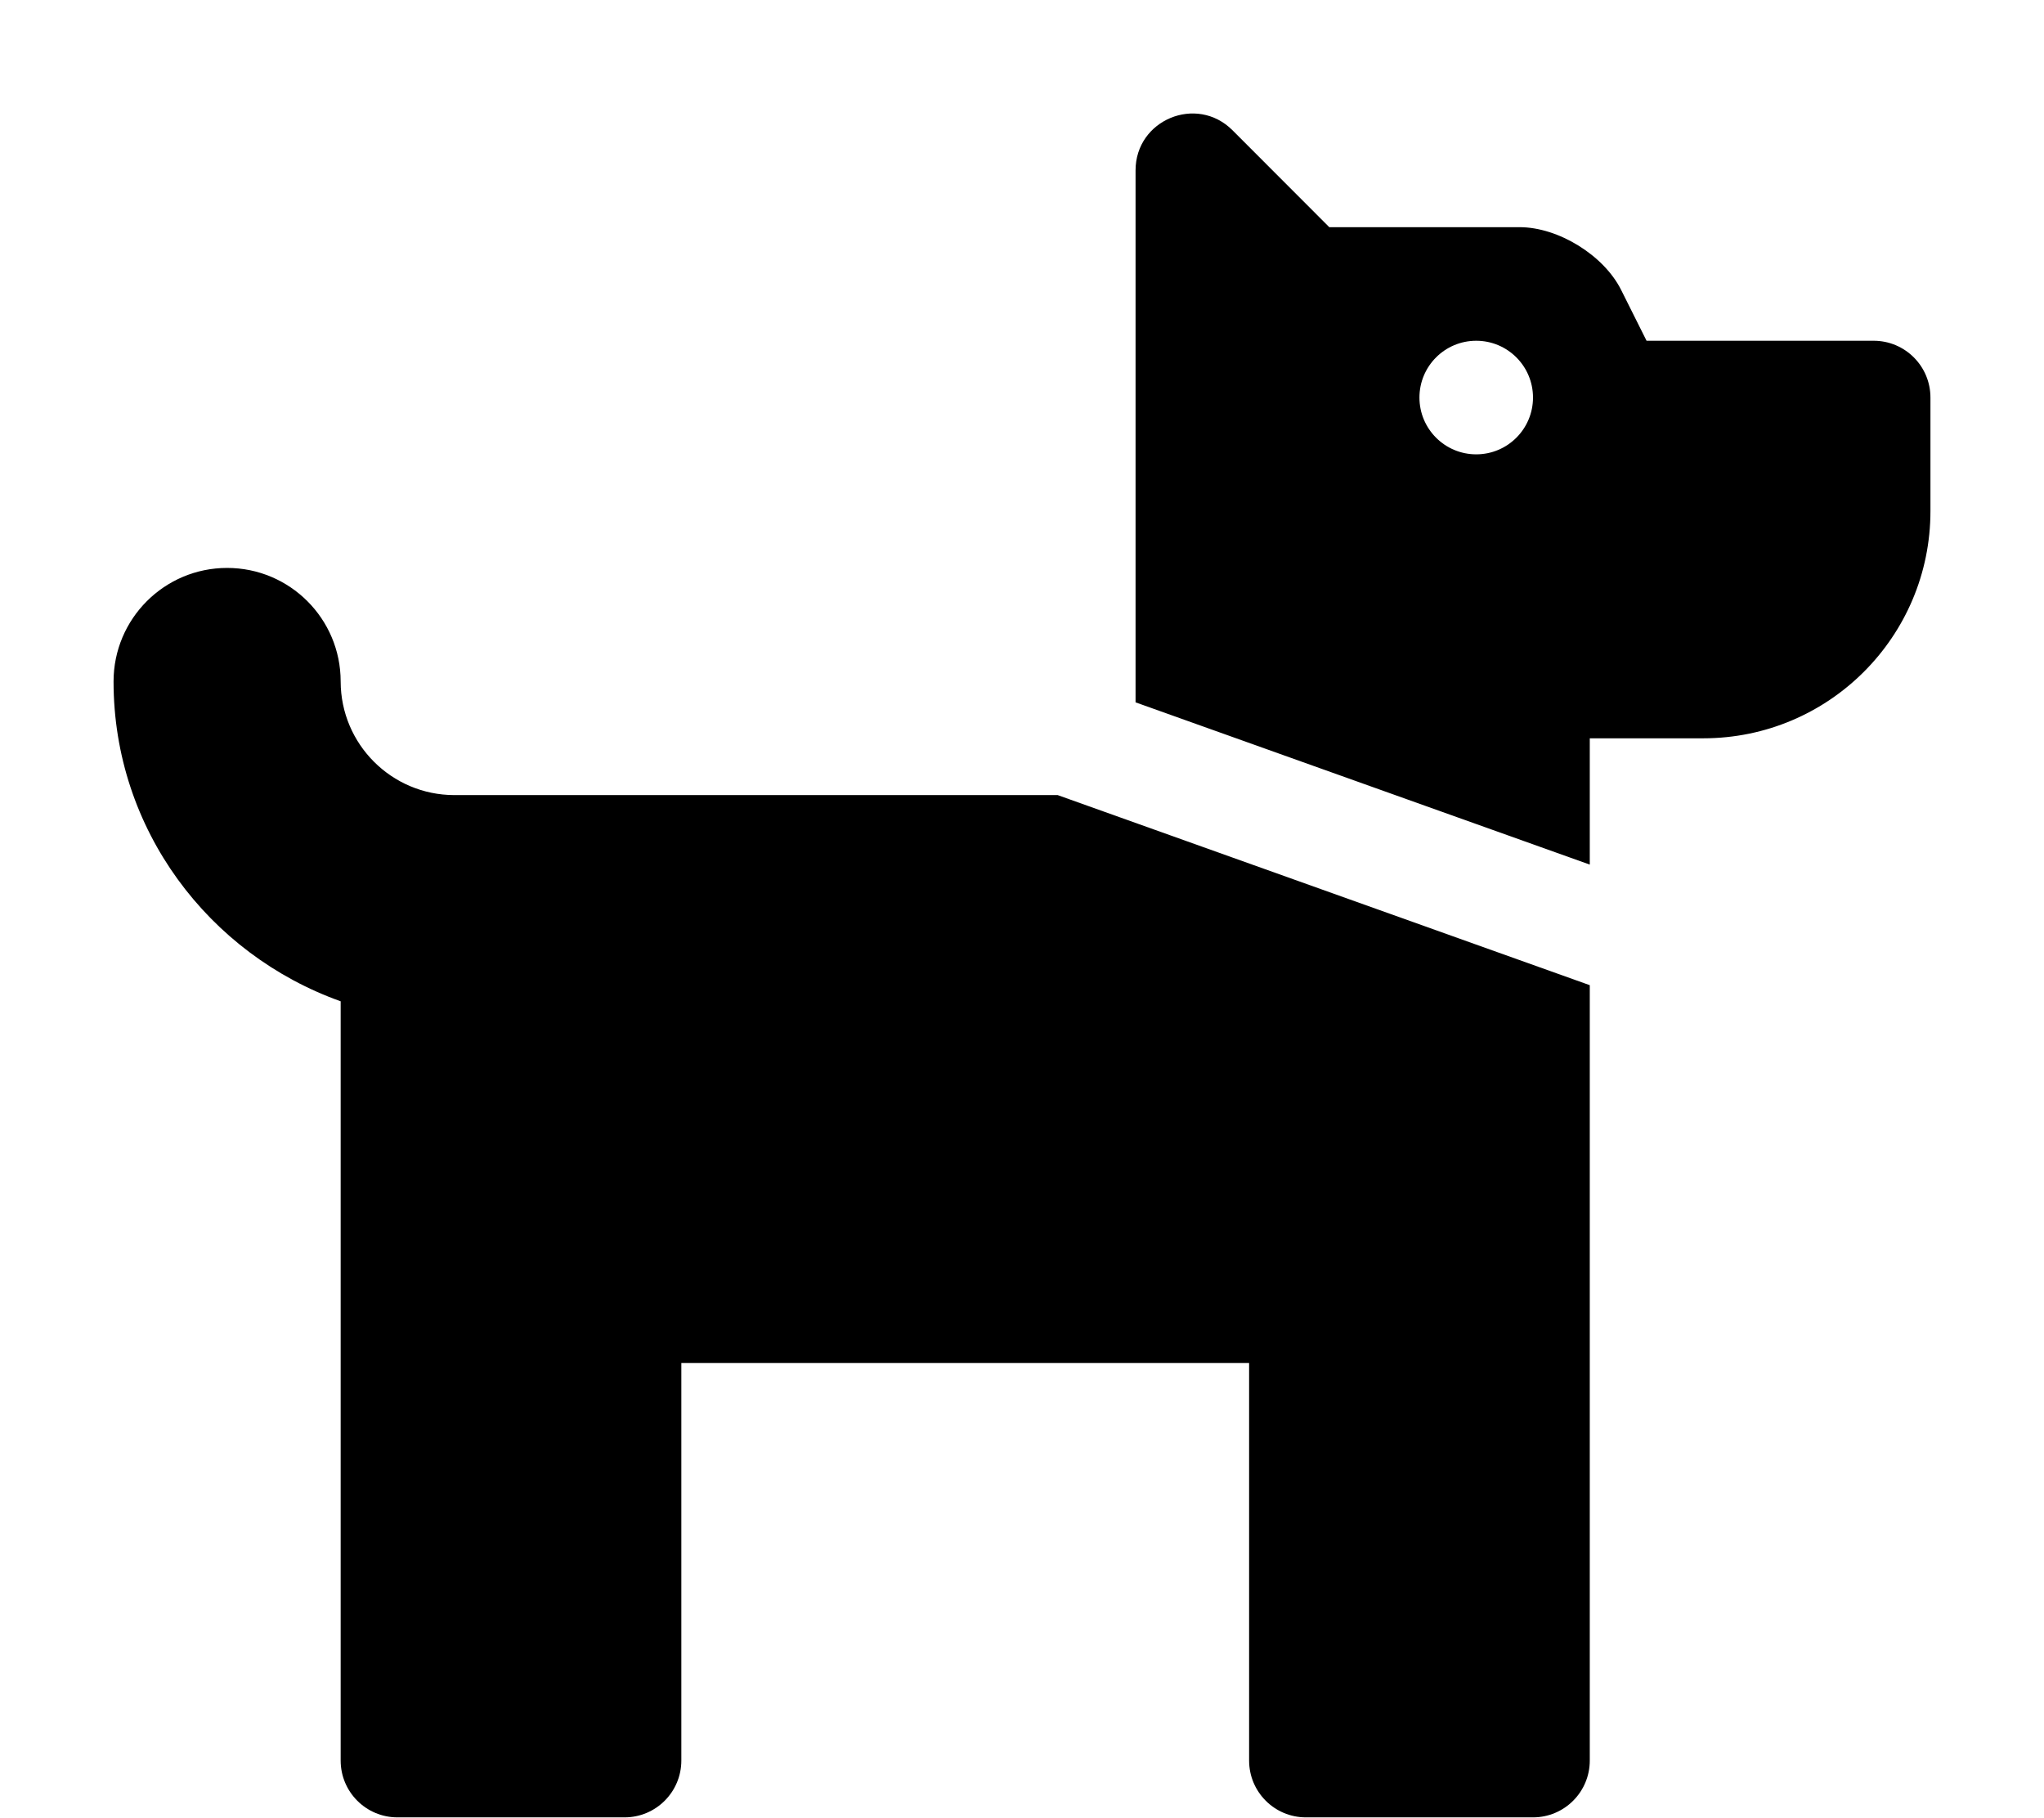
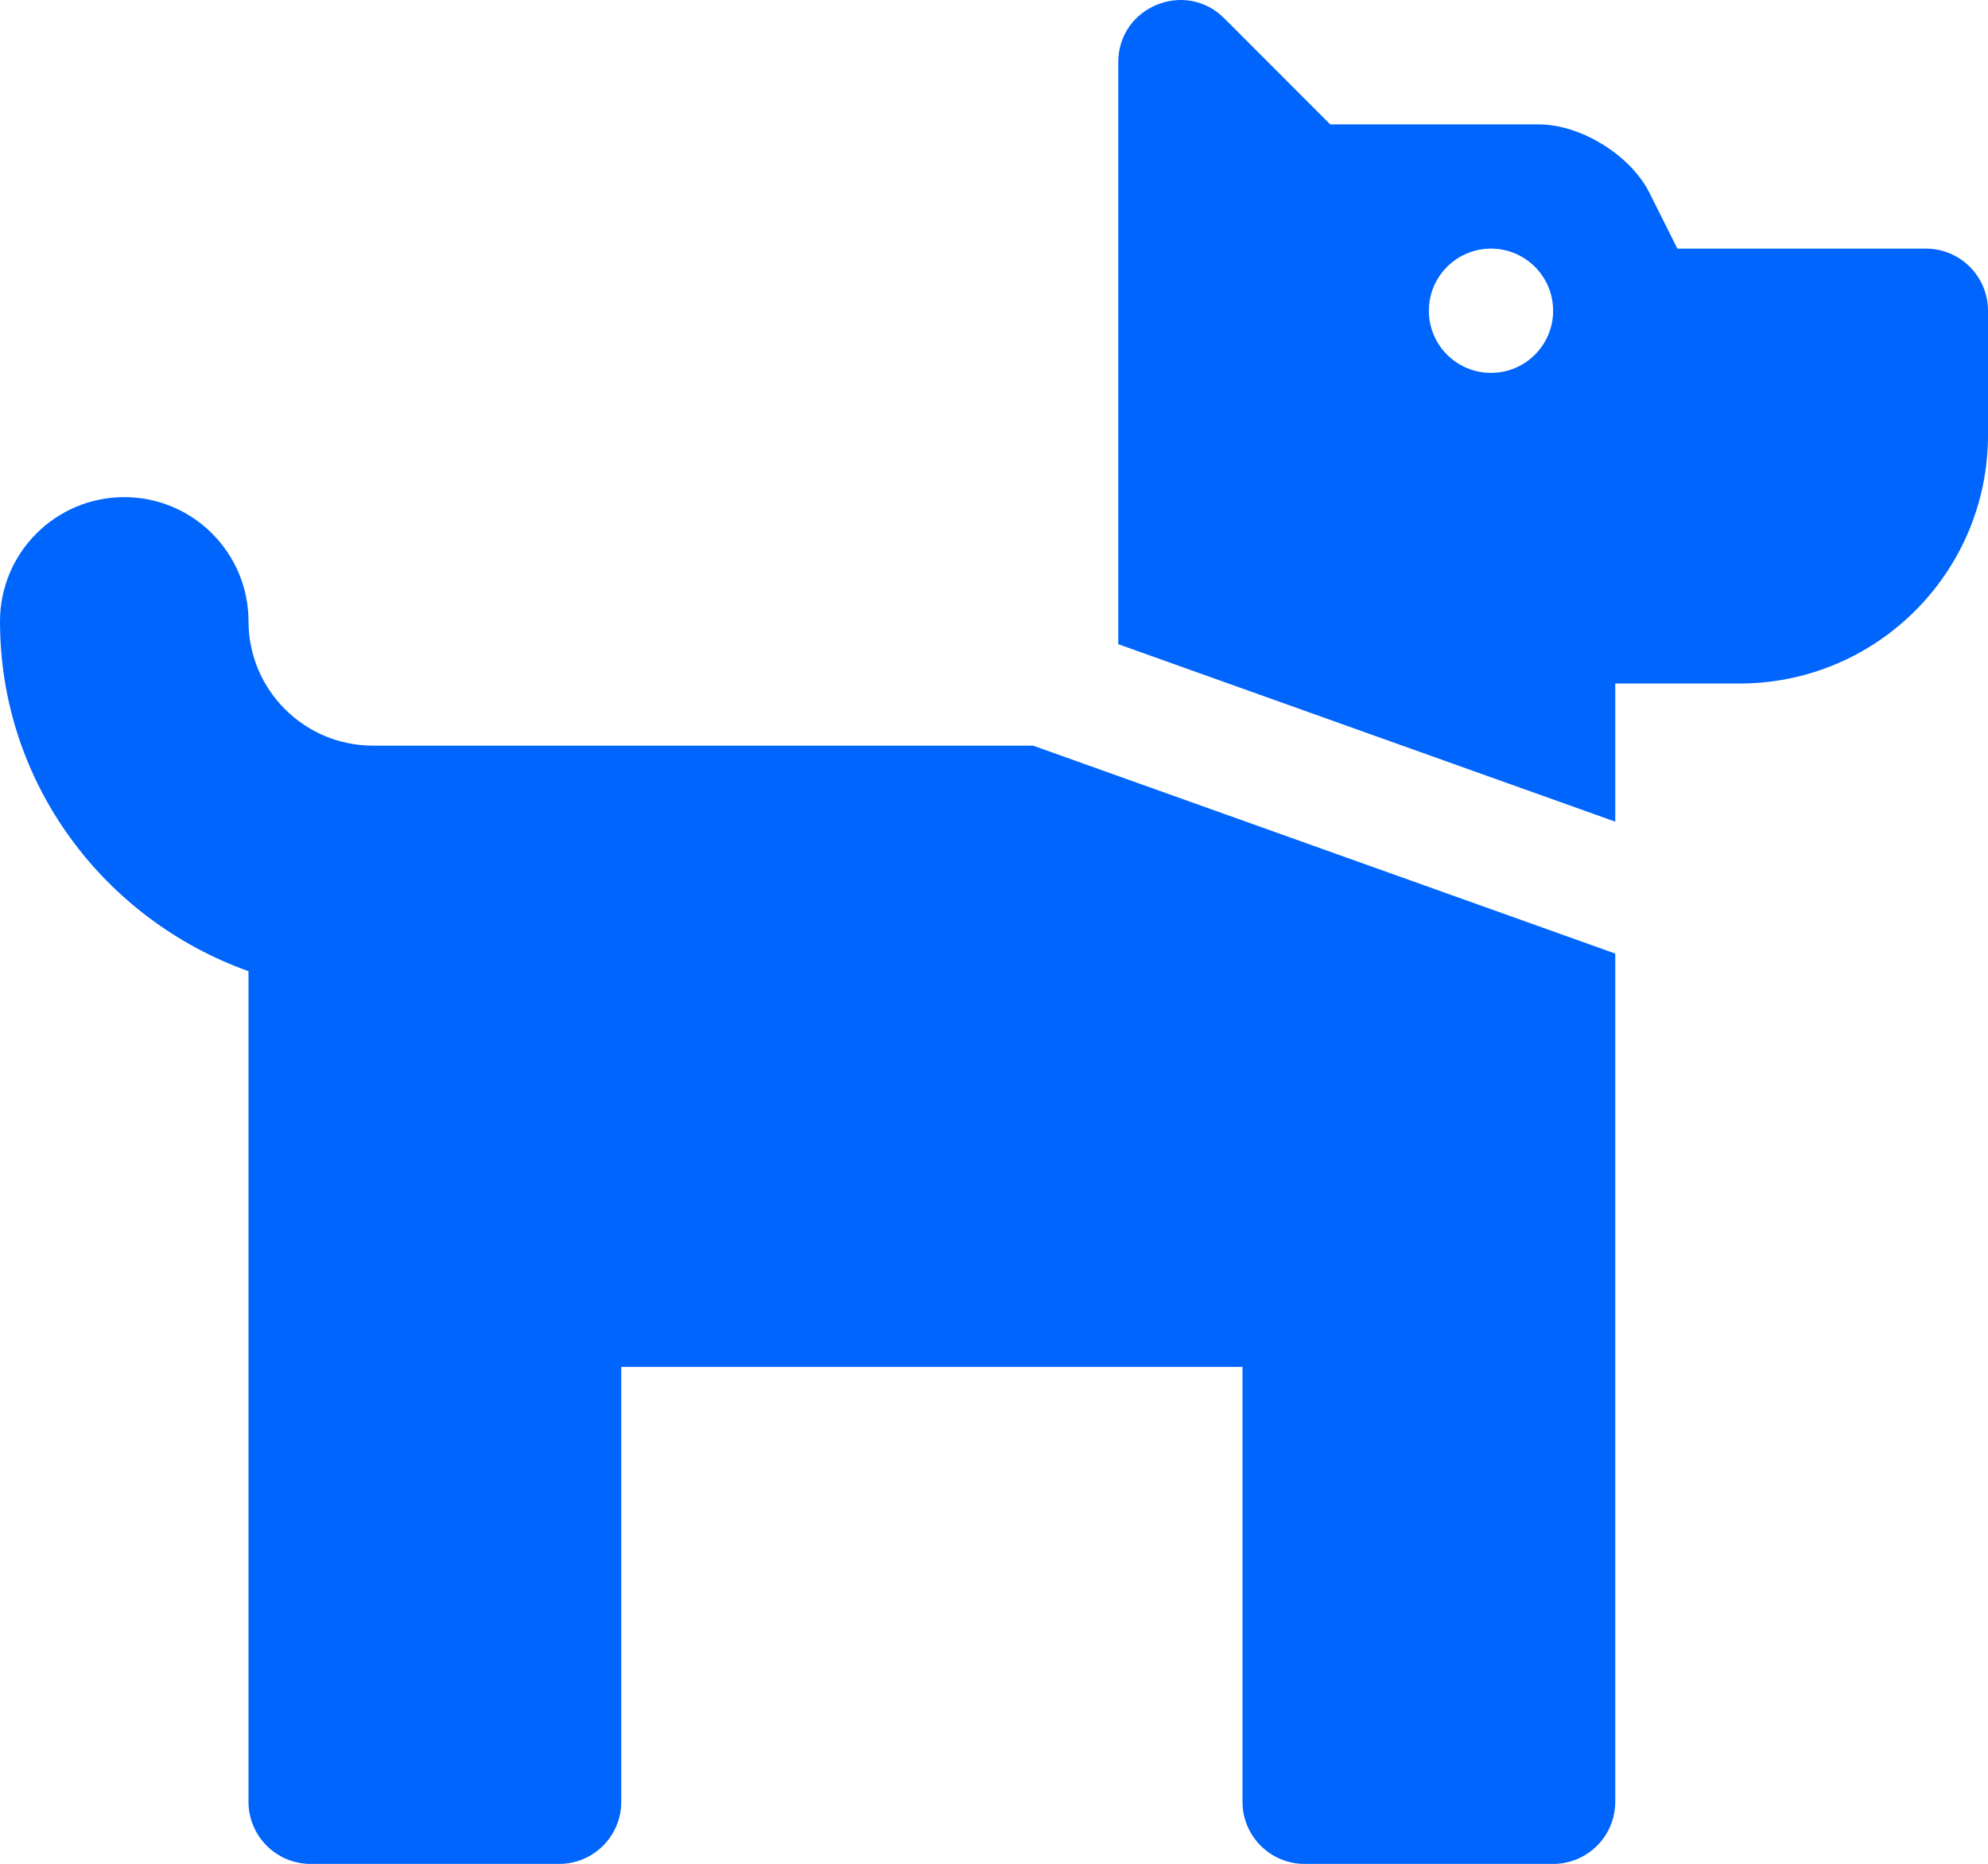
- <svg xmlns="http://www.w3.org/2000/svg" aria-hidden="true" focusable="false" data-prefix="fas" data-icon="dog" class="svg-inline--fa fa-dog fa-w-18" role="img" viewBox="0 0 576 512">
-   <path fill="currentColor" d="M298.06,224,448,277.55V496a16,16,0,0,1-16,16H368a16,16,0,0,1-16-16V384H192V496a16,16,0,0,1-16,16H112a16,16,0,0,1-16-16V282.09C58.84,268.84,32,233.66,32,192a32,32,0,0,1,64,0,32.06,32.06,0,0,0,32,32ZM544,112v32a64,64,0,0,1-64,64H448v35.58L320,197.87V48c0-14.25,17.22-21.39,27.31-11.31L374.59,64h53.63c10.91,0,23.75,7.92,28.62,17.69L464,96h64A16,16,0,0,1,544,112Zm-112,0a16,16,0,1,0-16,16A16,16,0,0,0,432,112Z" />
+ <svg xmlns="http://www.w3.org/2000/svg" id="Calque_1" data-name="Calque 1" viewBox="0 0 512 480.03">
+   <defs>
+     <style>.cls-1{fill:#0065fc;}</style>
+   </defs>
+   <path class="cls-1" d="M298.06,224,448,277.55V496a16,16,0,0,1-16,16H368a16,16,0,0,1-16-16V384H192V496a16,16,0,0,1-16,16H112a16,16,0,0,1-16-16V282.09C58.84,268.84,32,233.66,32,192a32,32,0,0,1,64,0,32.06,32.06,0,0,0,32,32ZM544,112v32a64,64,0,0,1-64,64H448v35.58L320,197.87V48c0-14.25,17.22-21.39,27.31-11.31L374.59,64h53.63c10.91,0,23.75,7.92,28.62,17.69L464,96h64A16,16,0,0,1,544,112Zm-112,0a16,16,0,1,0-16,16A16,16,0,0,0,432,112Z" transform="translate(-32 -31.97)" />
</svg>
